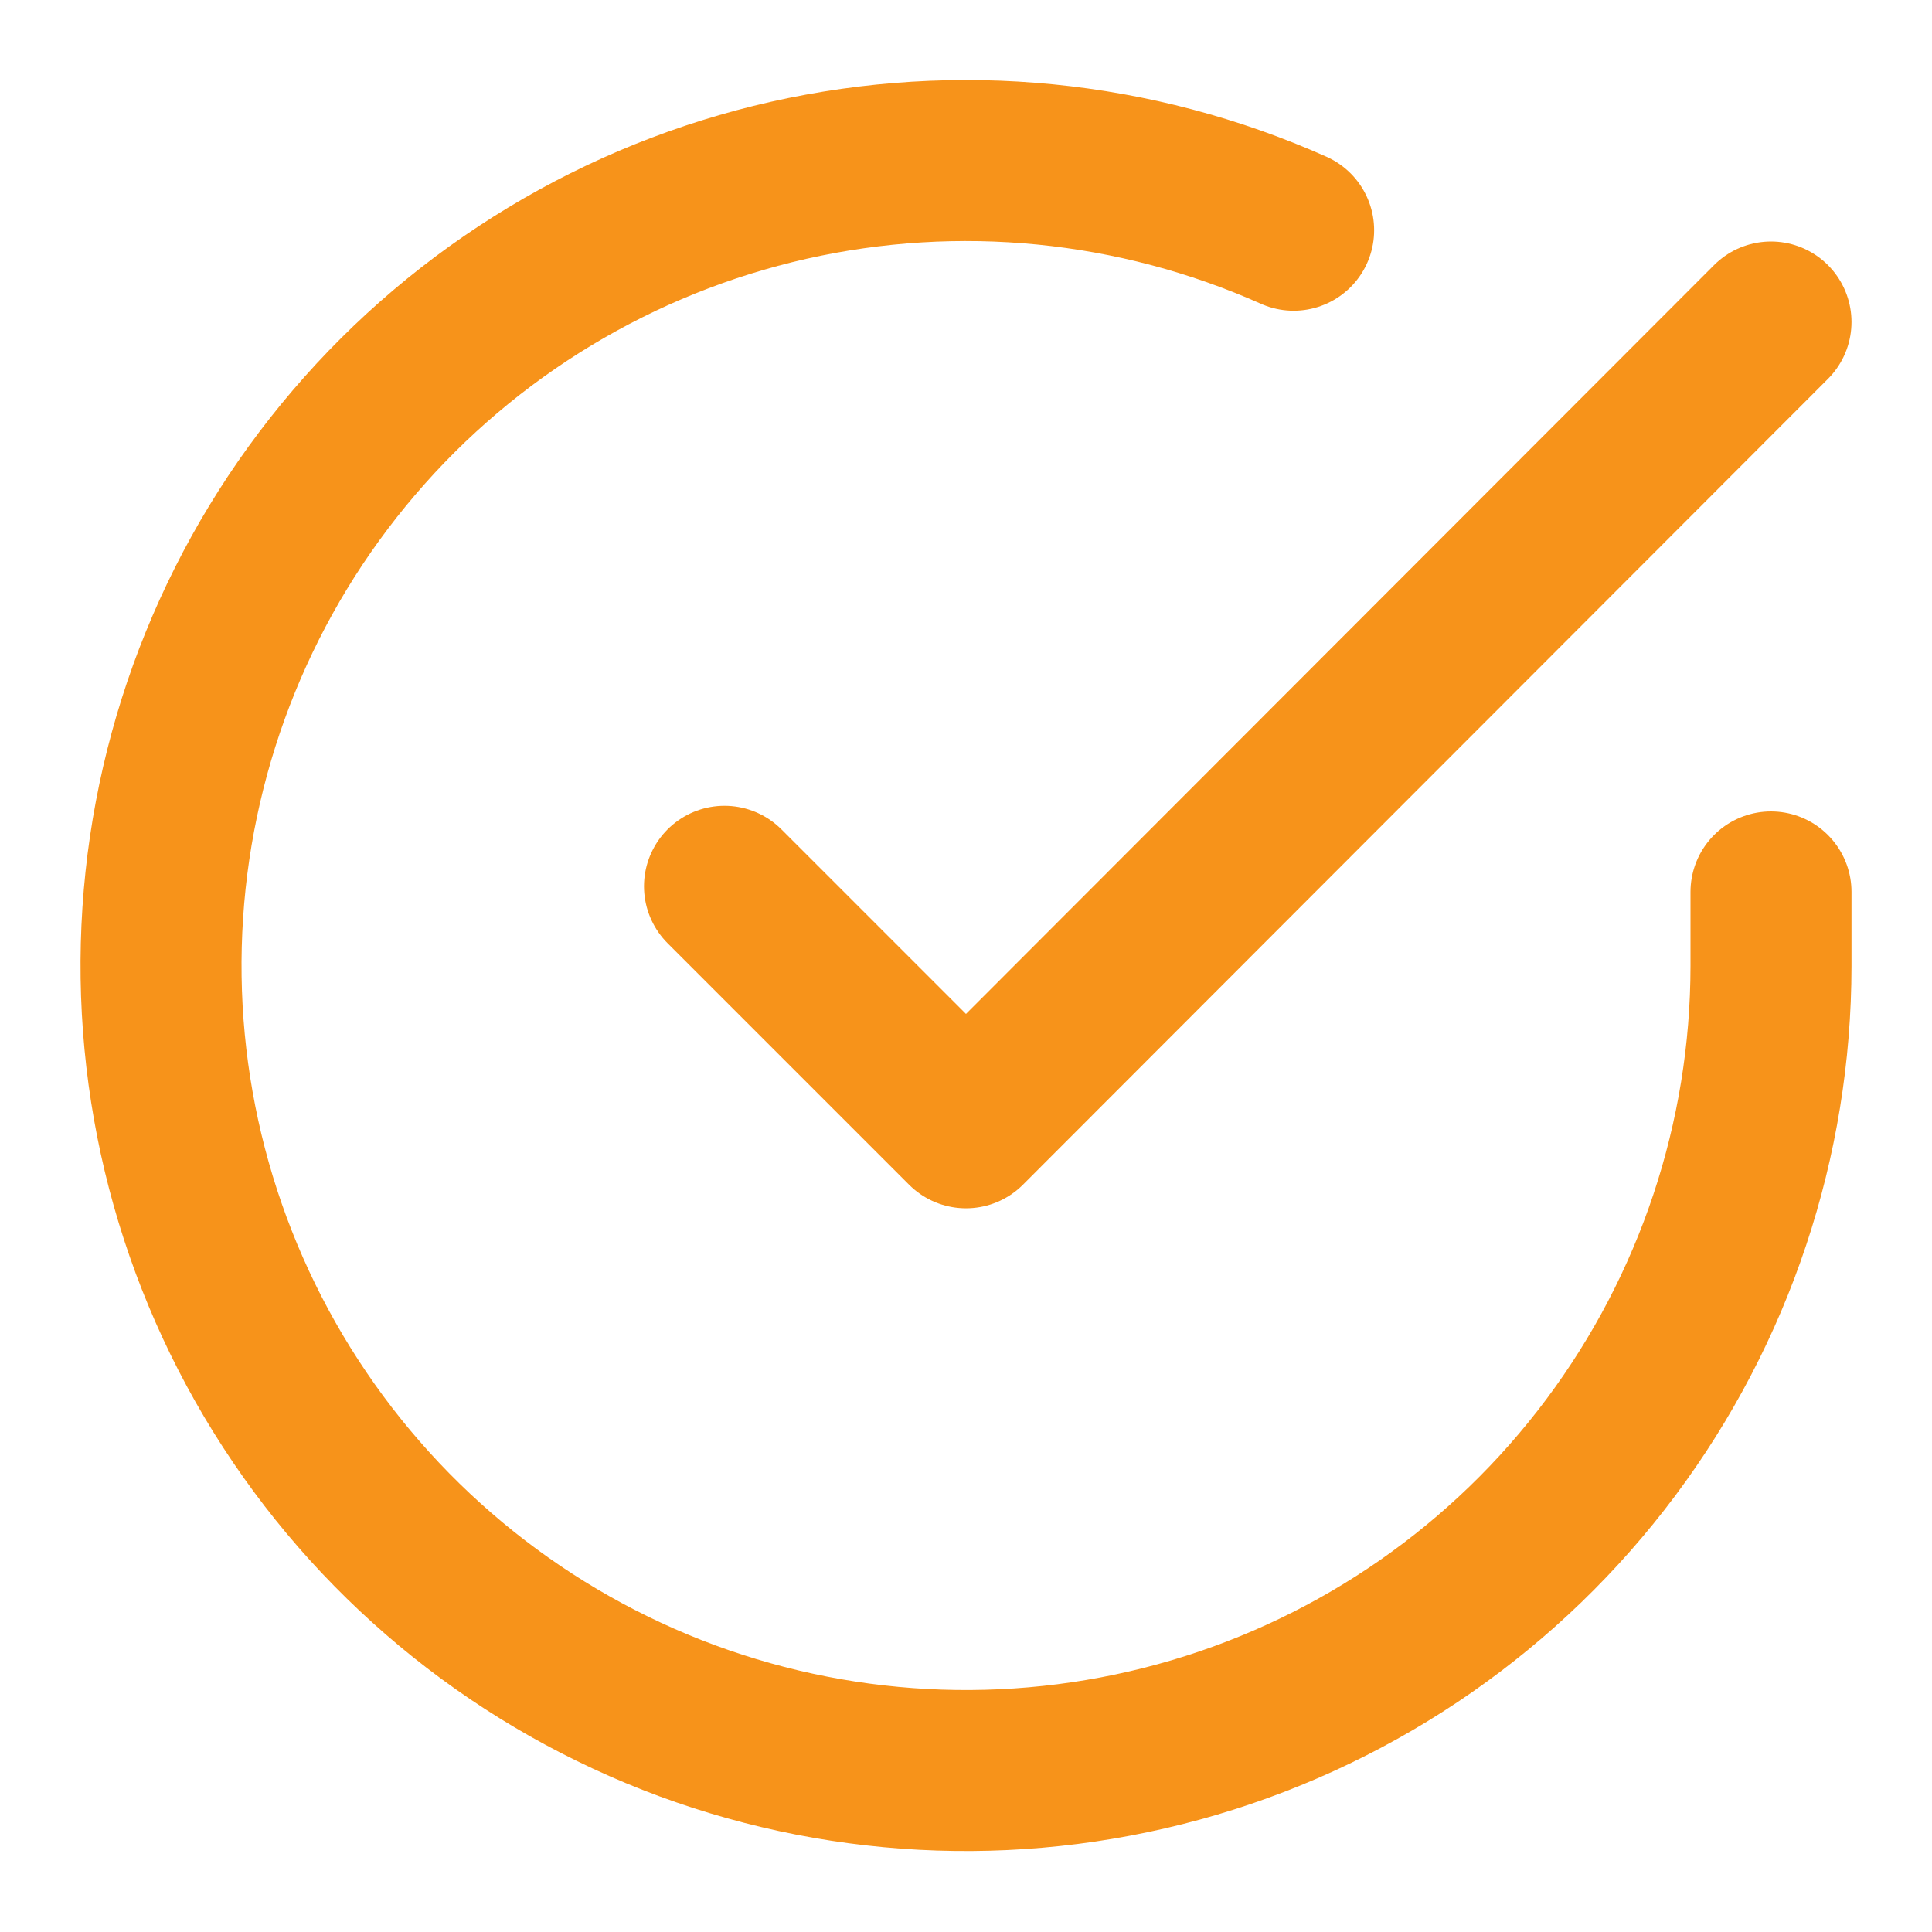
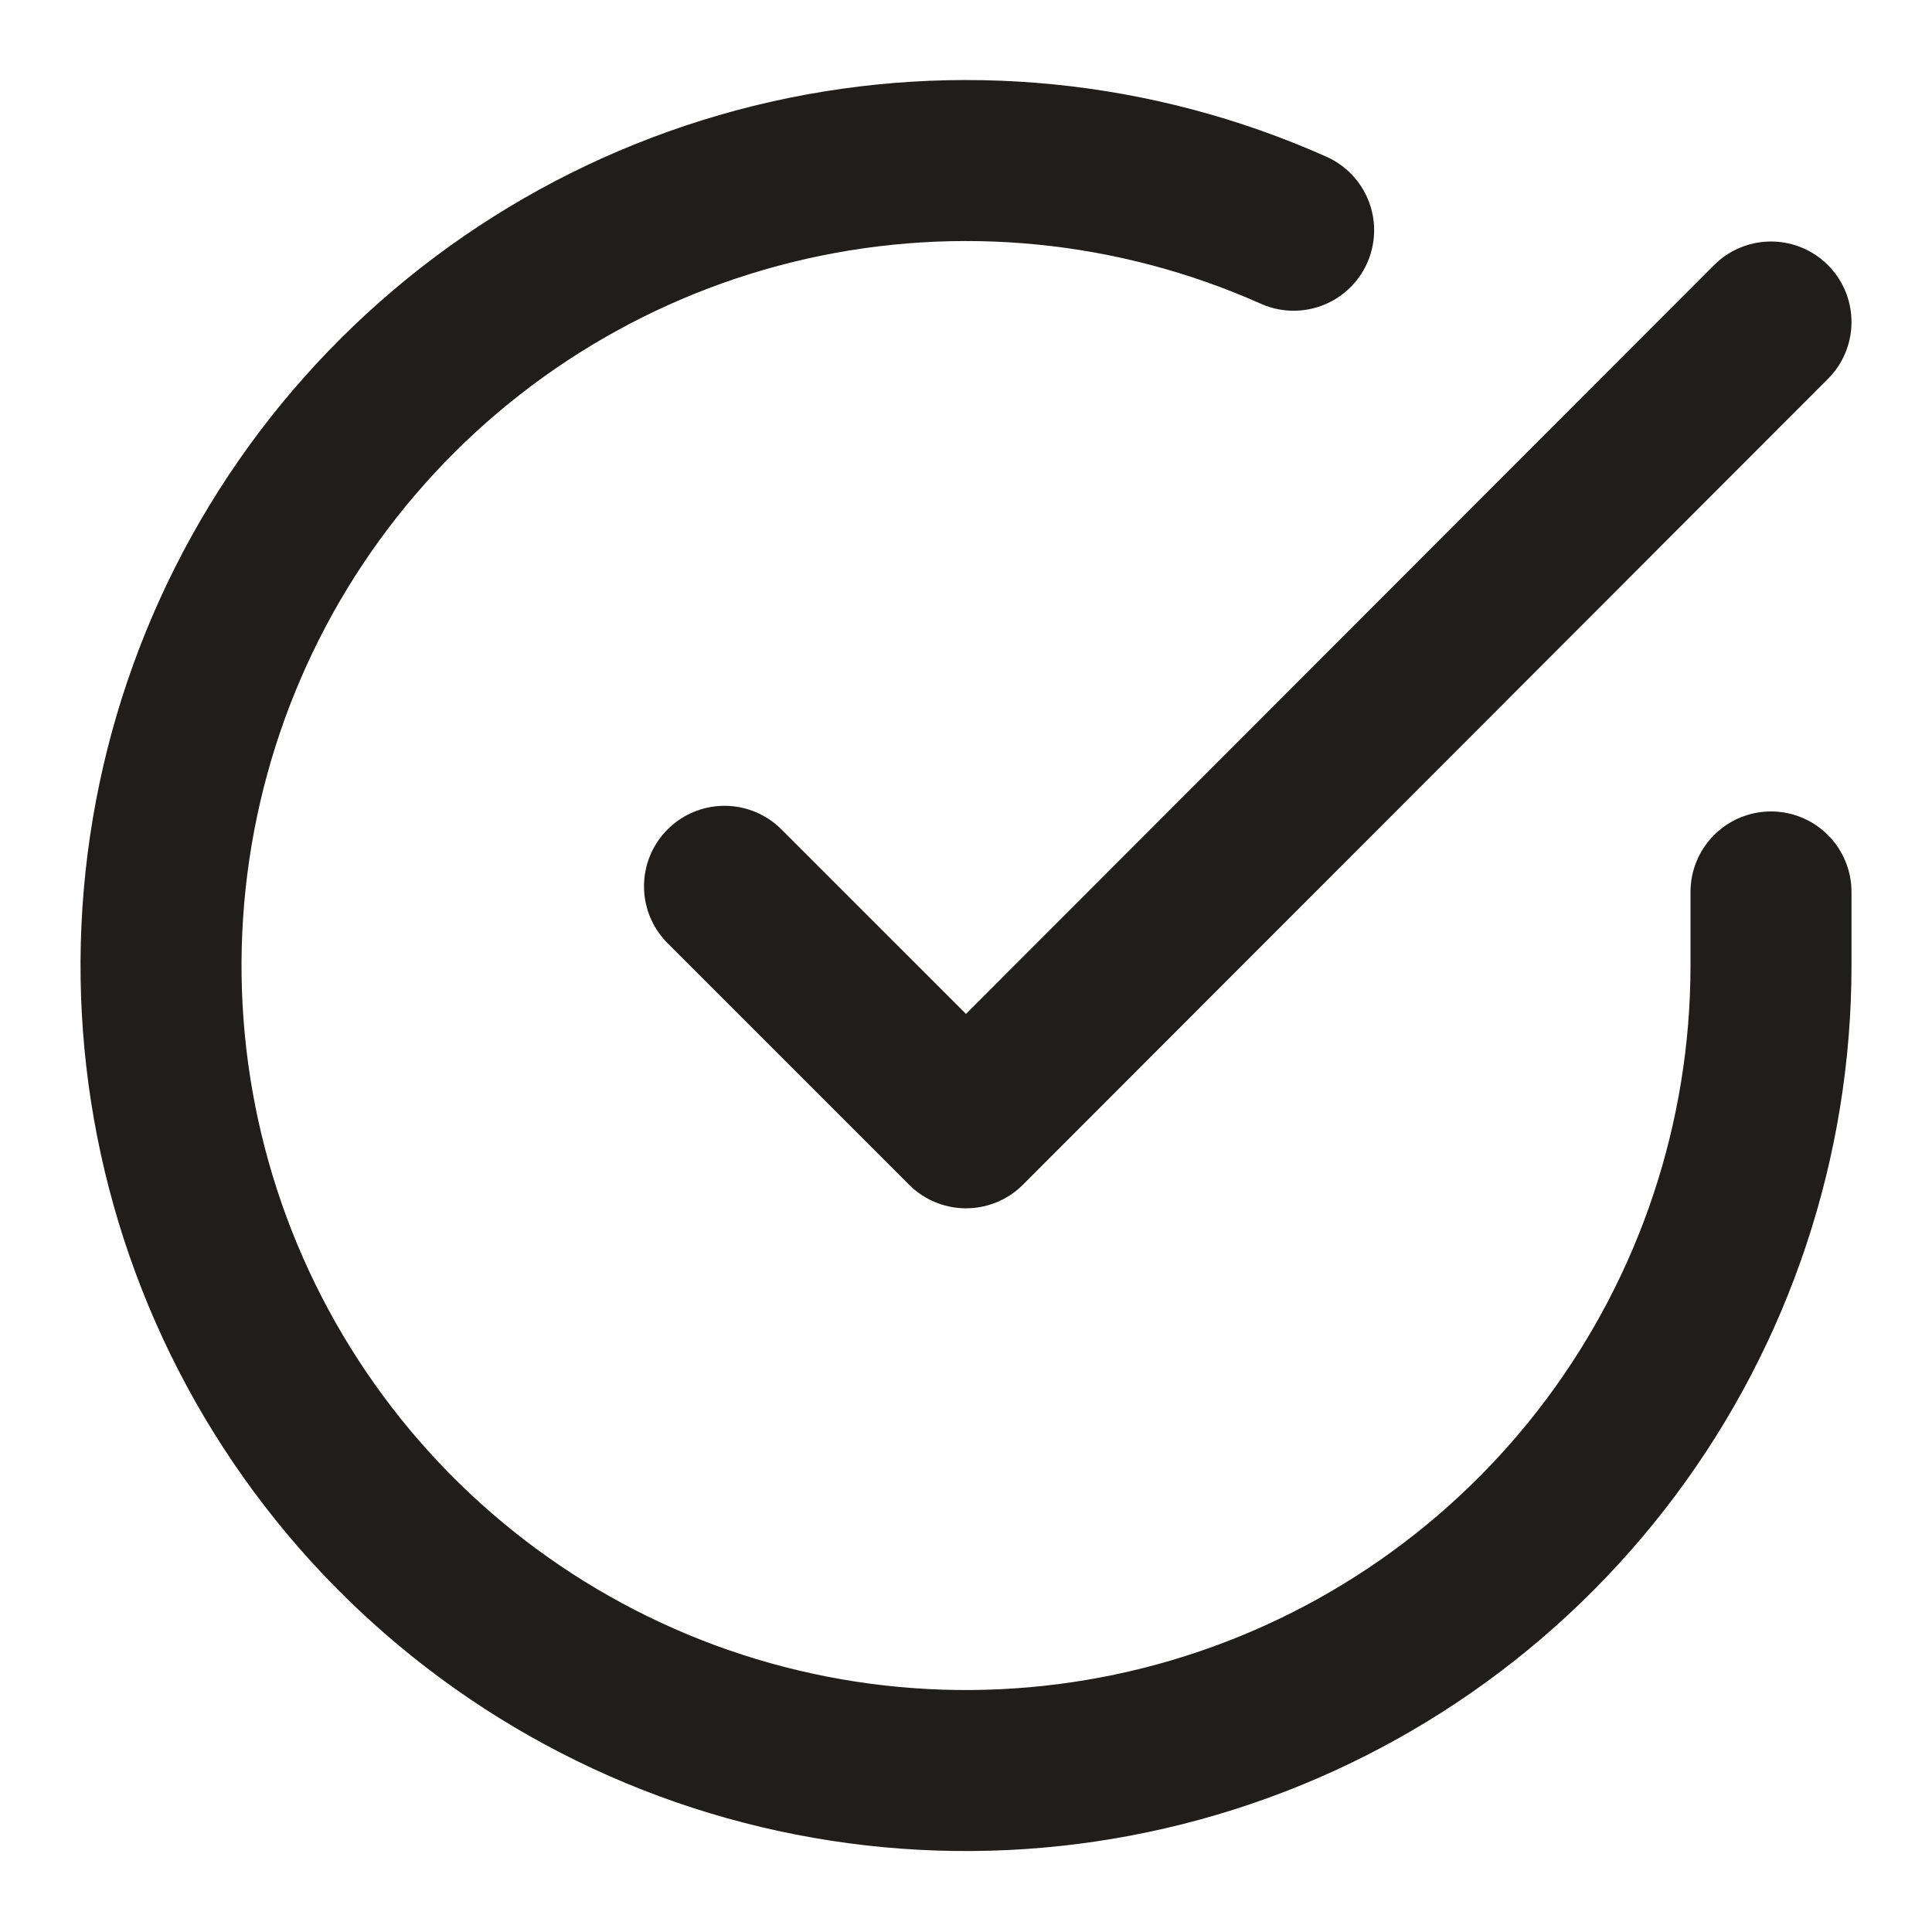
<svg xmlns="http://www.w3.org/2000/svg" width="24" height="24" viewBox="0 0 24 24" fill="none">
-   <path d="M22 11.08V12C21.999 14.156 21.3 16.255 20.009 17.982C18.718 19.709 16.903 20.973 14.835 21.584C12.767 22.195 10.557 22.122 8.534 21.375C6.512 20.627 4.785 19.246 3.611 17.437C2.437 15.628 1.88 13.488 2.022 11.336C2.164 9.185 2.997 7.136 4.398 5.497C5.799 3.858 7.693 2.715 9.796 2.24C11.9 1.765 14.1 1.982 16.07 2.86" stroke="#F7931A" stroke-width="2" stroke-linecap="round" stroke-linejoin="round" />
-   <path d="M22 4L12 14.01L9 11.01" stroke="#F7931A" stroke-width="2" stroke-linecap="round" stroke-linejoin="round" />
+   <path d="M22 11.08V12C21.999 14.156 21.3 16.255 20.009 17.982C18.718 19.709 16.903 20.973 14.835 21.584C12.767 22.195 10.557 22.122 8.534 21.375C6.512 20.627 4.785 19.246 3.611 17.437C2.437 15.628 1.88 13.488 2.022 11.336C2.164 9.185 2.997 7.136 4.398 5.497C5.799 3.858 7.693 2.715 9.796 2.24C11.9 1.765 14.1 1.982 16.07 2.86" stroke="#201e1c" stroke-width="2" stroke-linecap="round" stroke-linejoin="round" />
+   <path d="M22 4L12 14.01L9 11.01" stroke="#201e1c" stroke-width="2" stroke-linecap="round" stroke-linejoin="round" />
</svg>
